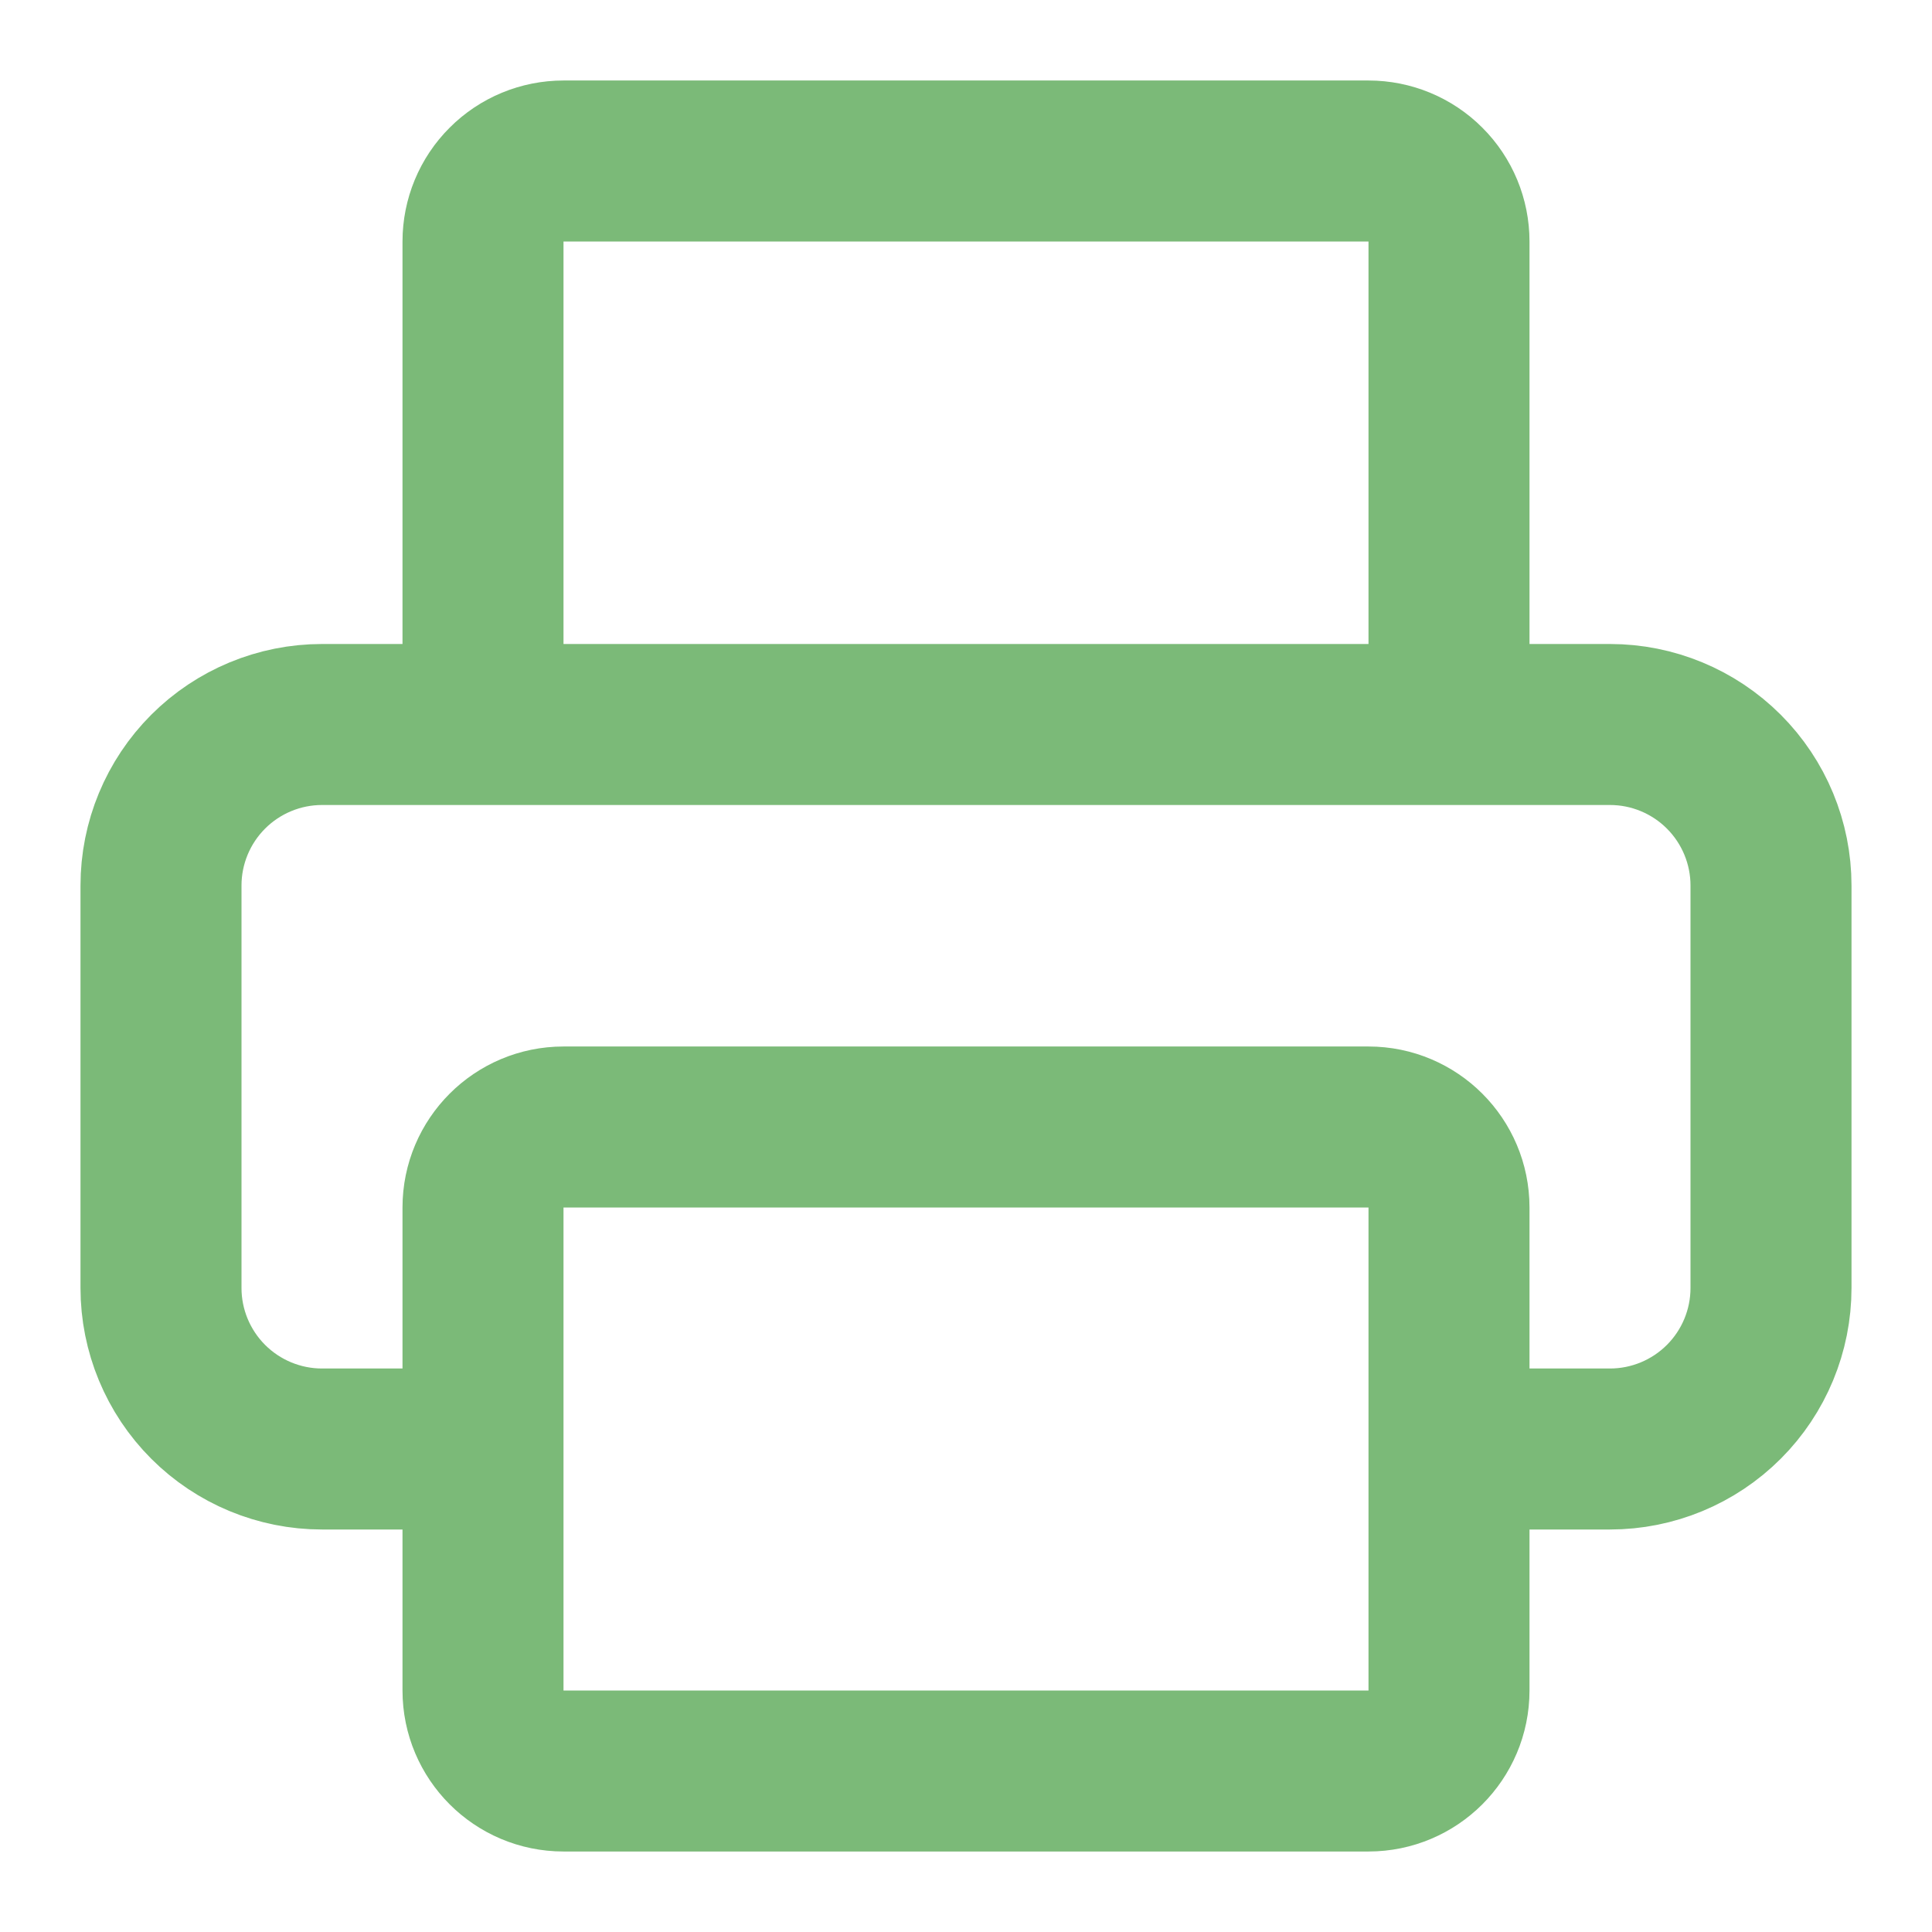
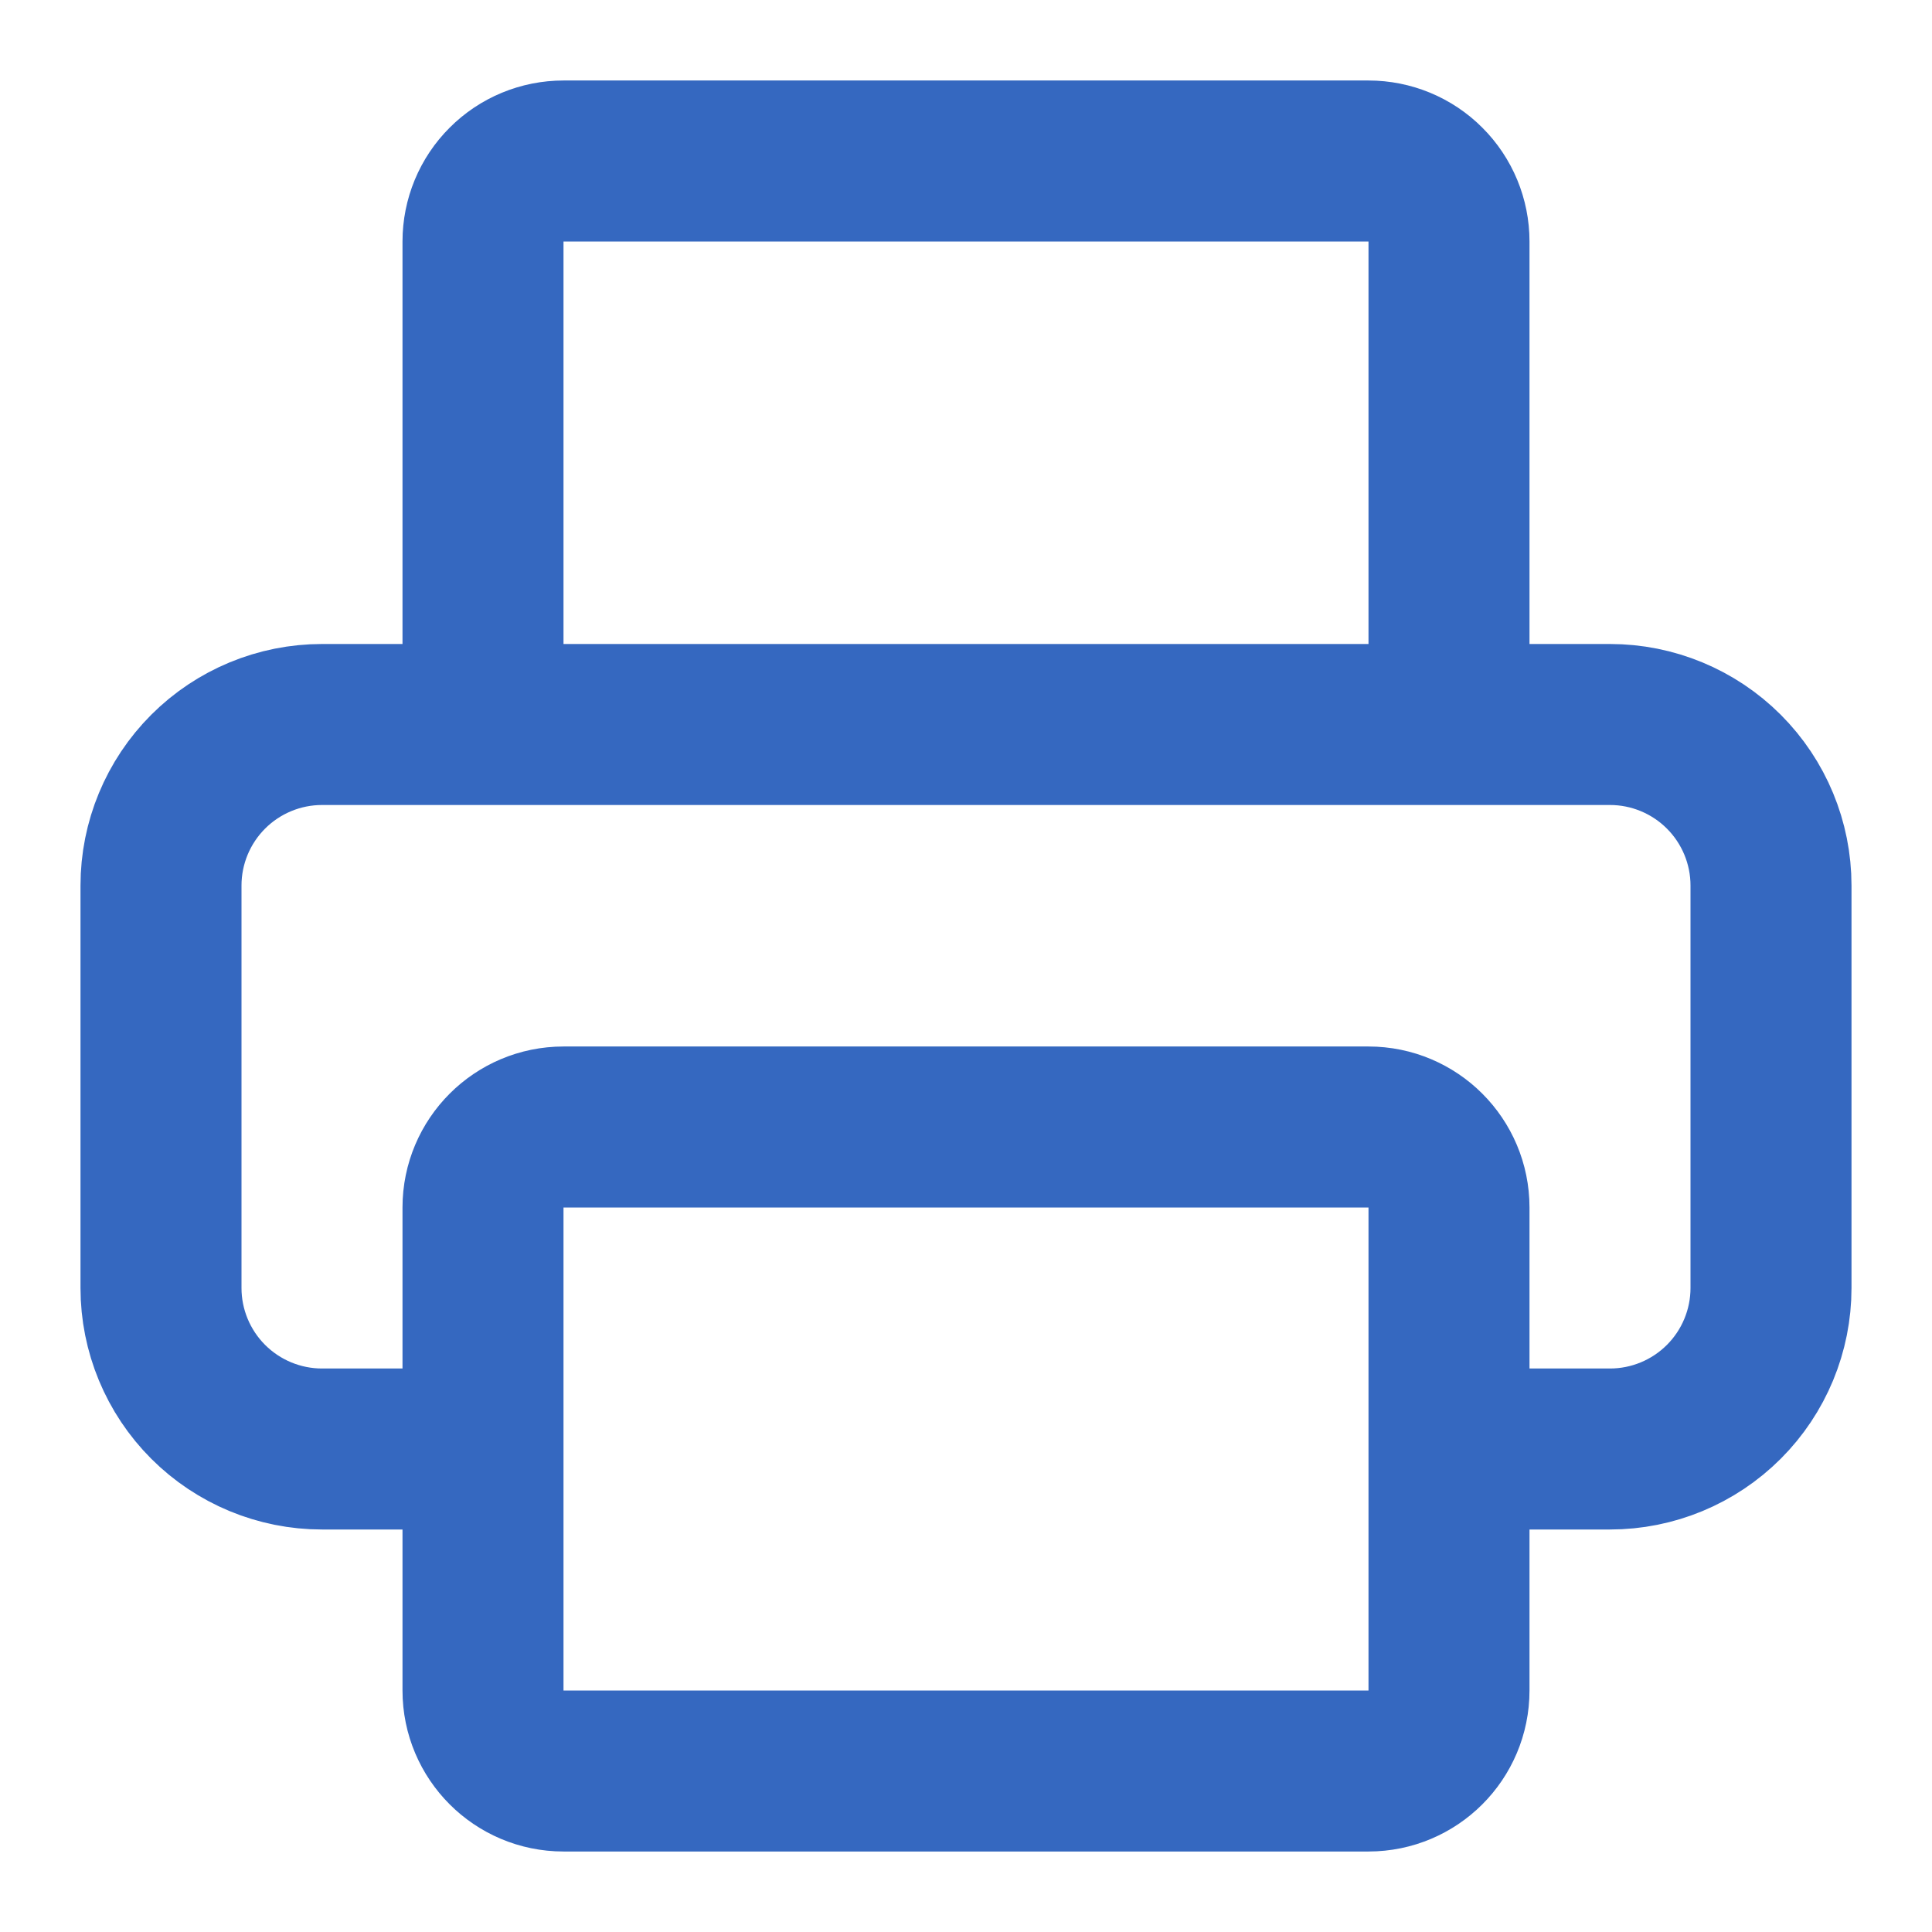
<svg xmlns="http://www.w3.org/2000/svg" width="24" height="24" viewBox="0 0 24 24" fill="none">
-   <path d="M6 18H4C3.47 18 2.961 17.789 2.586 17.414C2.211 17.039 2 16.53 2 16V11C2 10.47 2.211 9.961 2.586 9.586C2.961 9.211 3.47 9 4 9H20C20.53 9 21.039 9.211 21.414 9.586C21.789 9.961 22 10.47 22 11V16C22 16.53 21.789 17.039 21.414 17.414C21.039 17.789 20.53 18 20 18H18M6 9V3C6 2.735 6.105 2.48 6.293 2.293C6.48 2.105 6.735 2 7 2H17C17.265 2 17.52 2.105 17.707 2.293C17.895 2.48 18 2.735 18 3V9M7 14H17C17.552 14 18 14.448 18 15V21C18 21.552 17.552 22 17 22H7C6.448 22 6 21.552 6 21V15C6 14.448 6.448 14 7 14Z" stroke="#7BBA78" stroke-width="2" stroke-linecap="round" stroke-linejoin="round" />
+   <path d="M6 18H4C3.47 18 2.961 17.789 2.586 17.414C2.211 17.039 2 16.53 2 16V11C2 10.47 2.211 9.961 2.586 9.586C2.961 9.211 3.47 9 4 9H20C20.53 9 21.039 9.211 21.414 9.586C21.789 9.961 22 10.47 22 11V16C22 16.53 21.789 17.039 21.414 17.414C21.039 17.789 20.53 18 20 18H18M6 9V3C6 2.735 6.105 2.48 6.293 2.293C6.48 2.105 6.735 2 7 2H17C17.265 2 17.52 2.105 17.707 2.293C17.895 2.48 18 2.735 18 3V9M7 14H17C17.552 14 18 14.448 18 15V21C18 21.552 17.552 22 17 22H7C6.448 22 6 21.552 6 21V15C6 14.448 6.448 14 7 14Z" stroke="#3568C0" stroke-width="2" stroke-linecap="round" stroke-linejoin="round" />
</svg>
